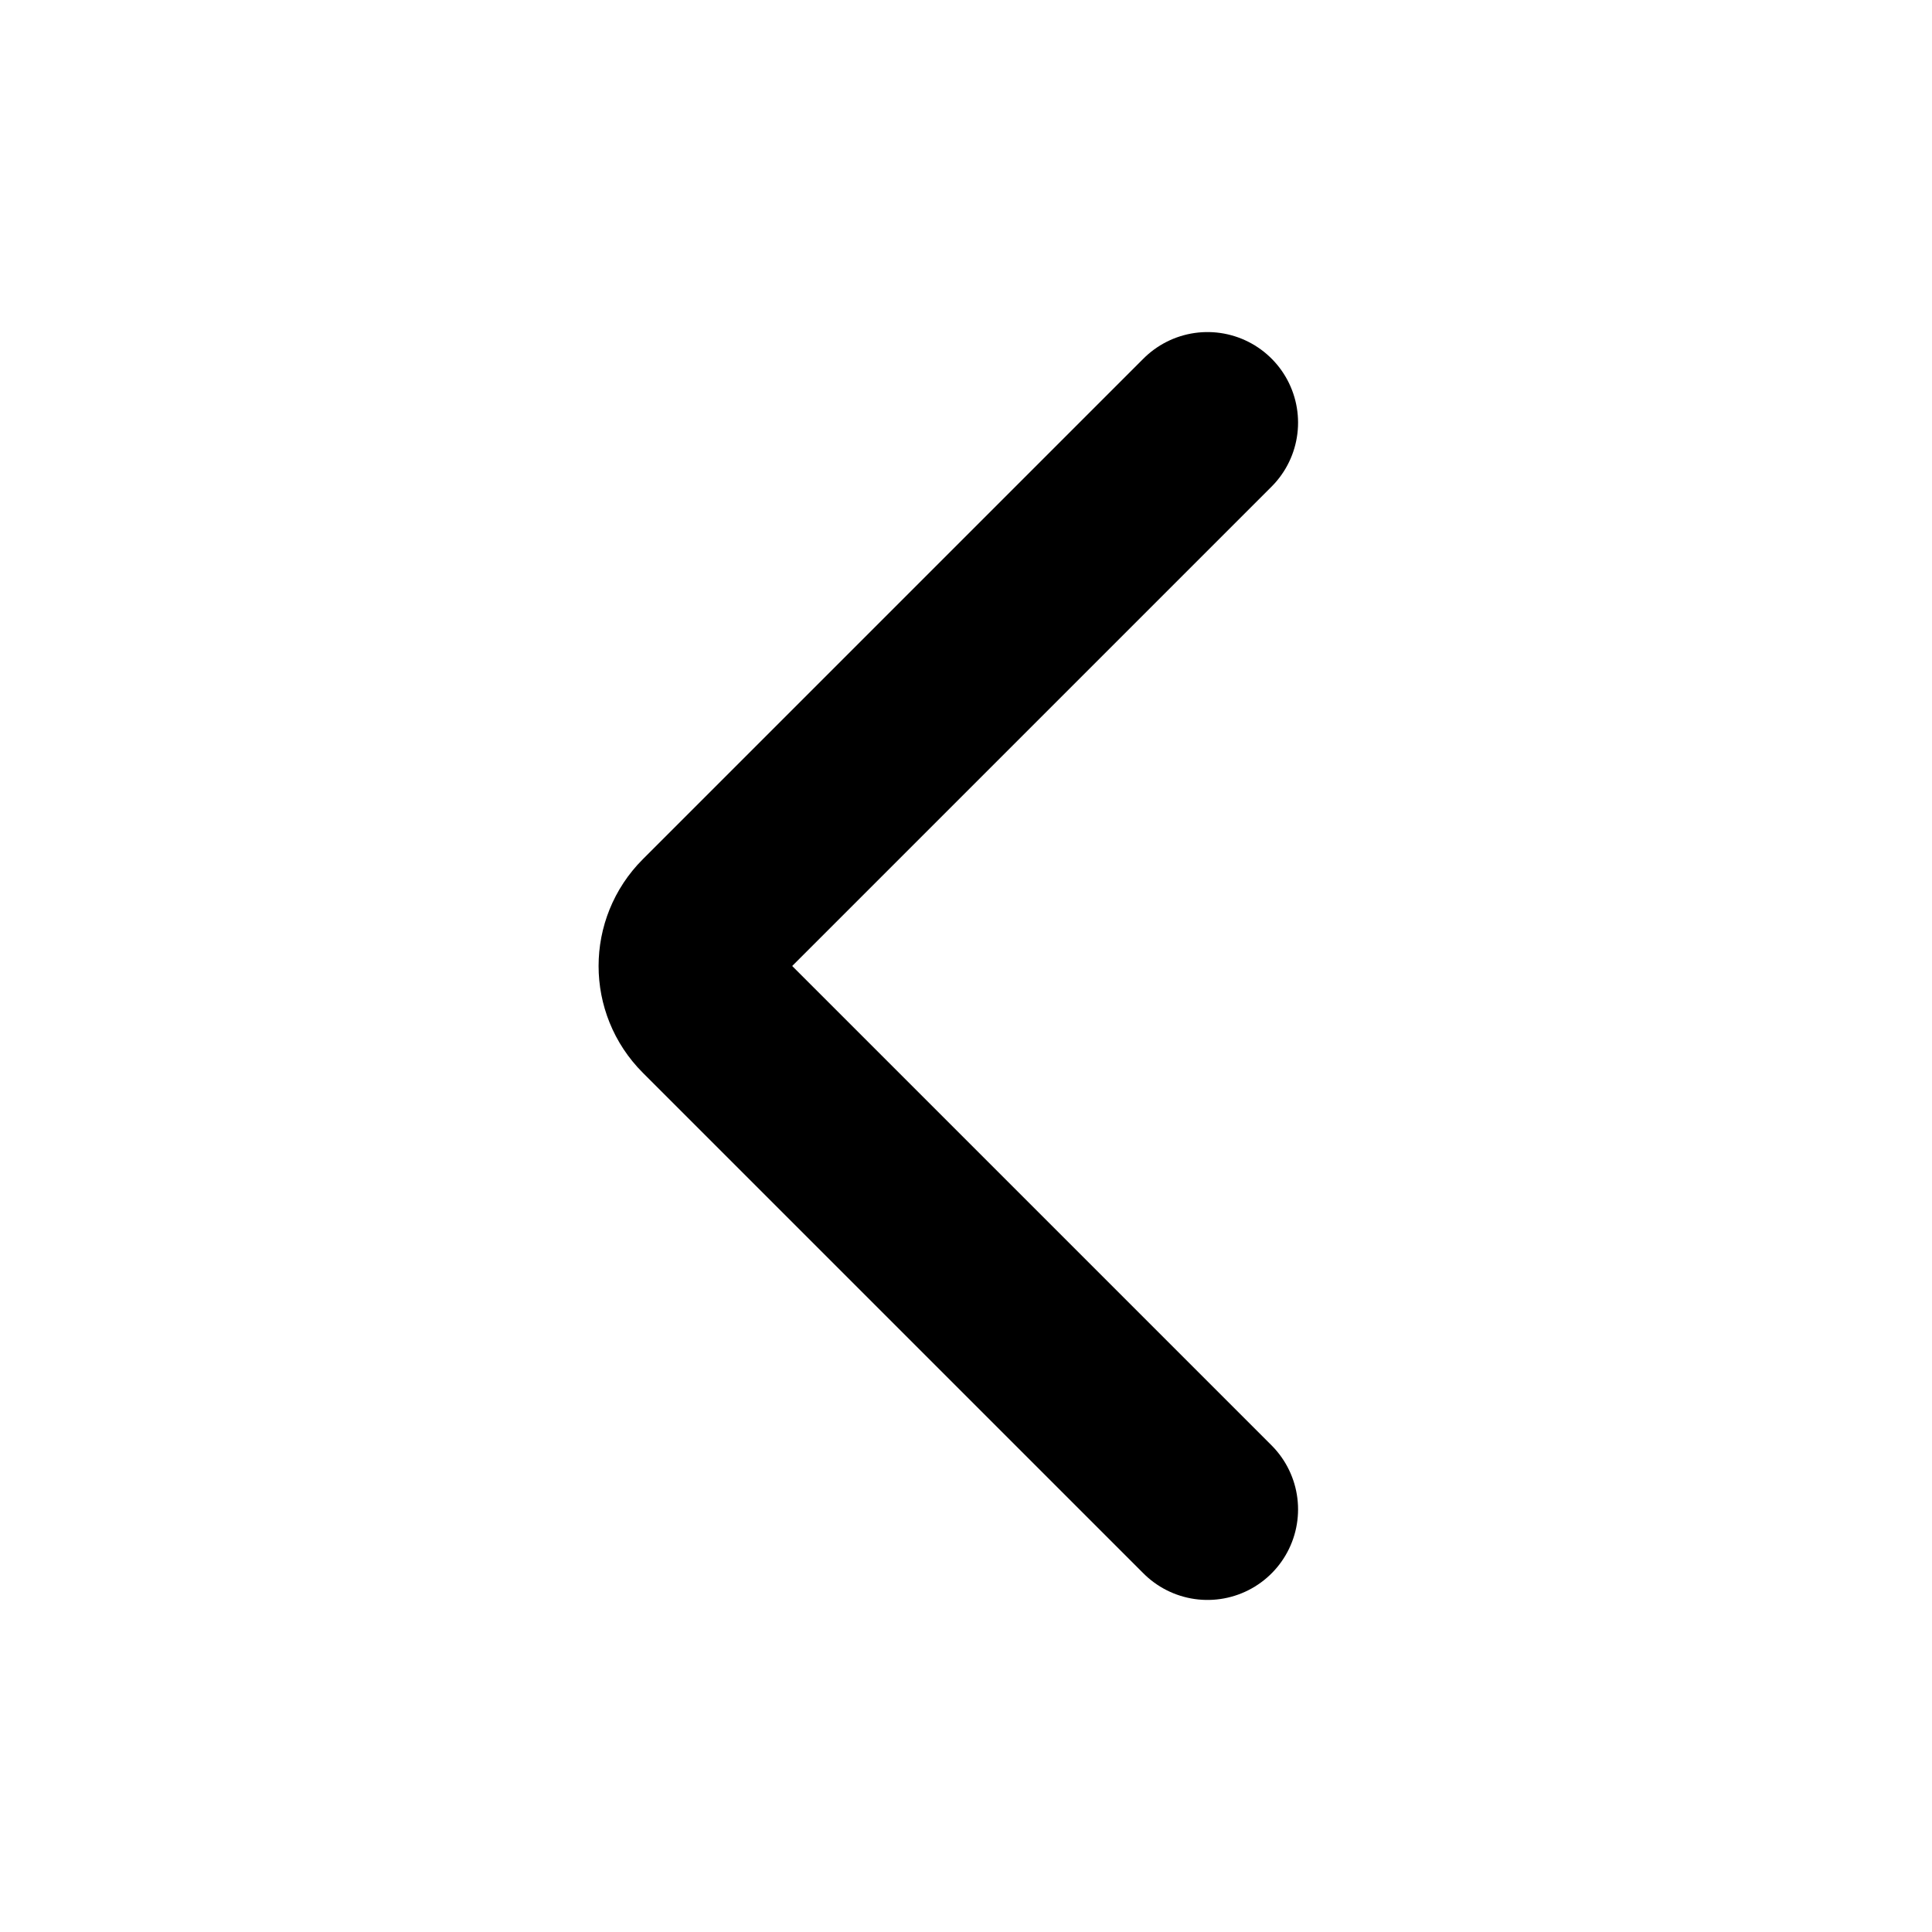
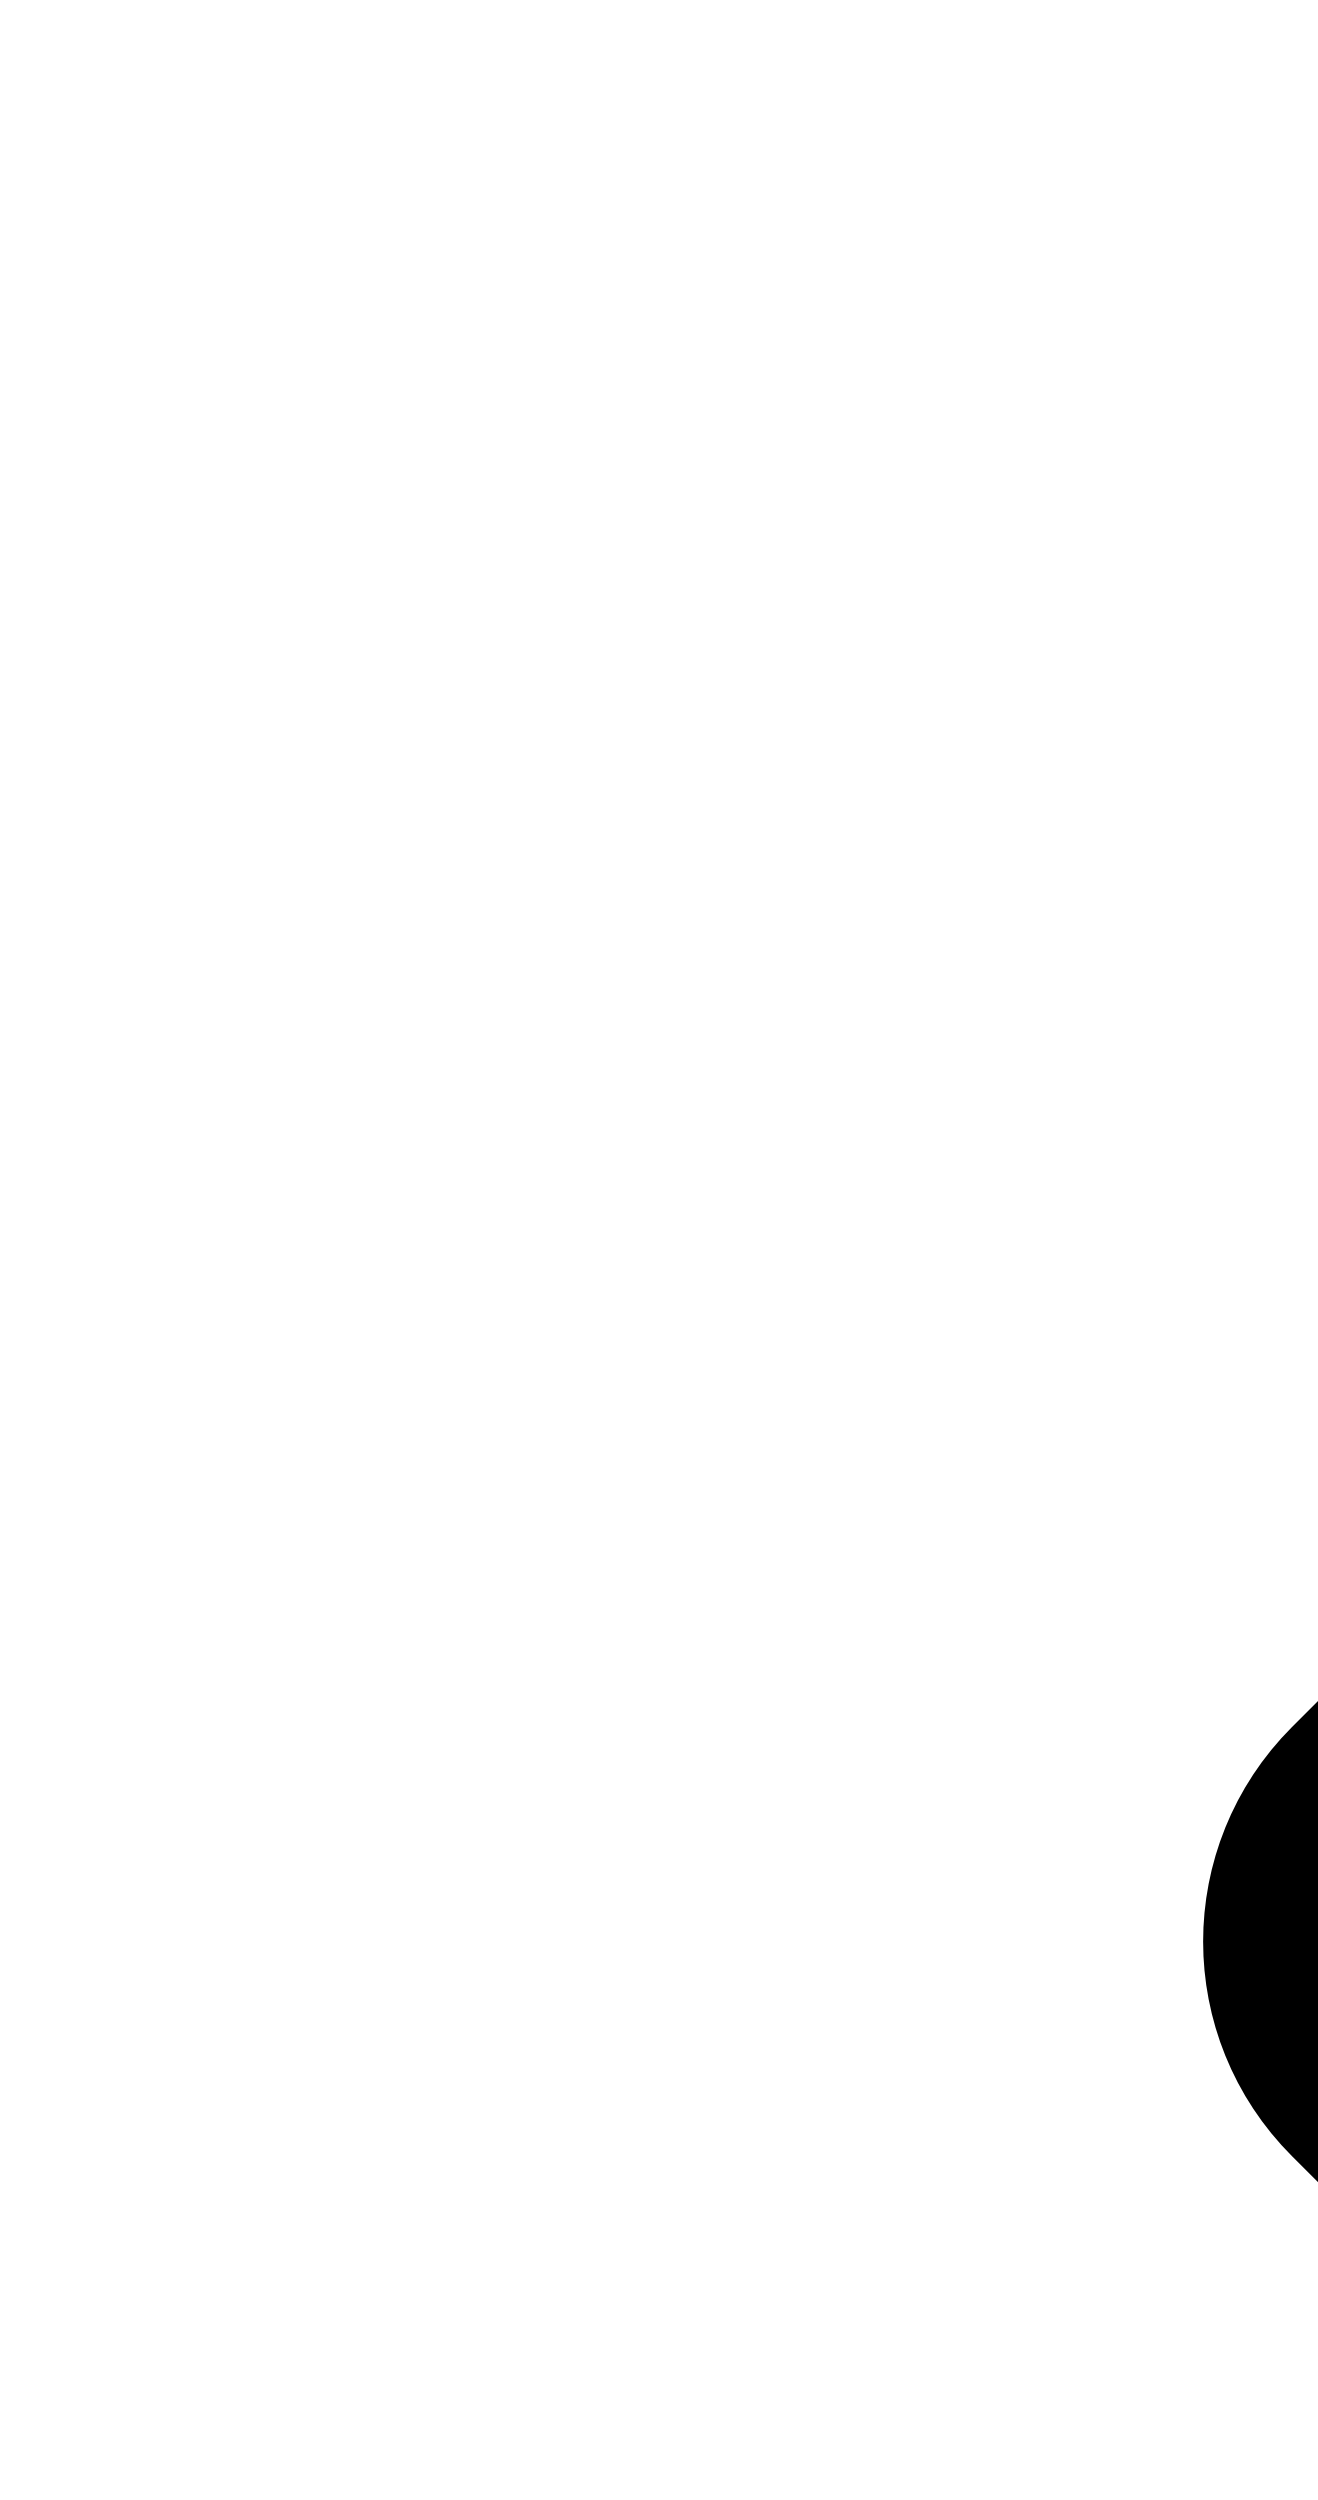
- <svg xmlns="http://www.w3.org/2000/svg" width="32" height="32" viewBox="0 0 32 32" fill="none">
+ <svg xmlns="http://www.w3.org/2000/svg" iewBox="0 0 32 32" fill="none">
  <path d="M20 7L11.707 15.293C11.317 15.683 11.317 16.317 11.707 16.707L20 25" stroke="currentColor" stroke-width="3" stroke-linecap="round" />
</svg>
